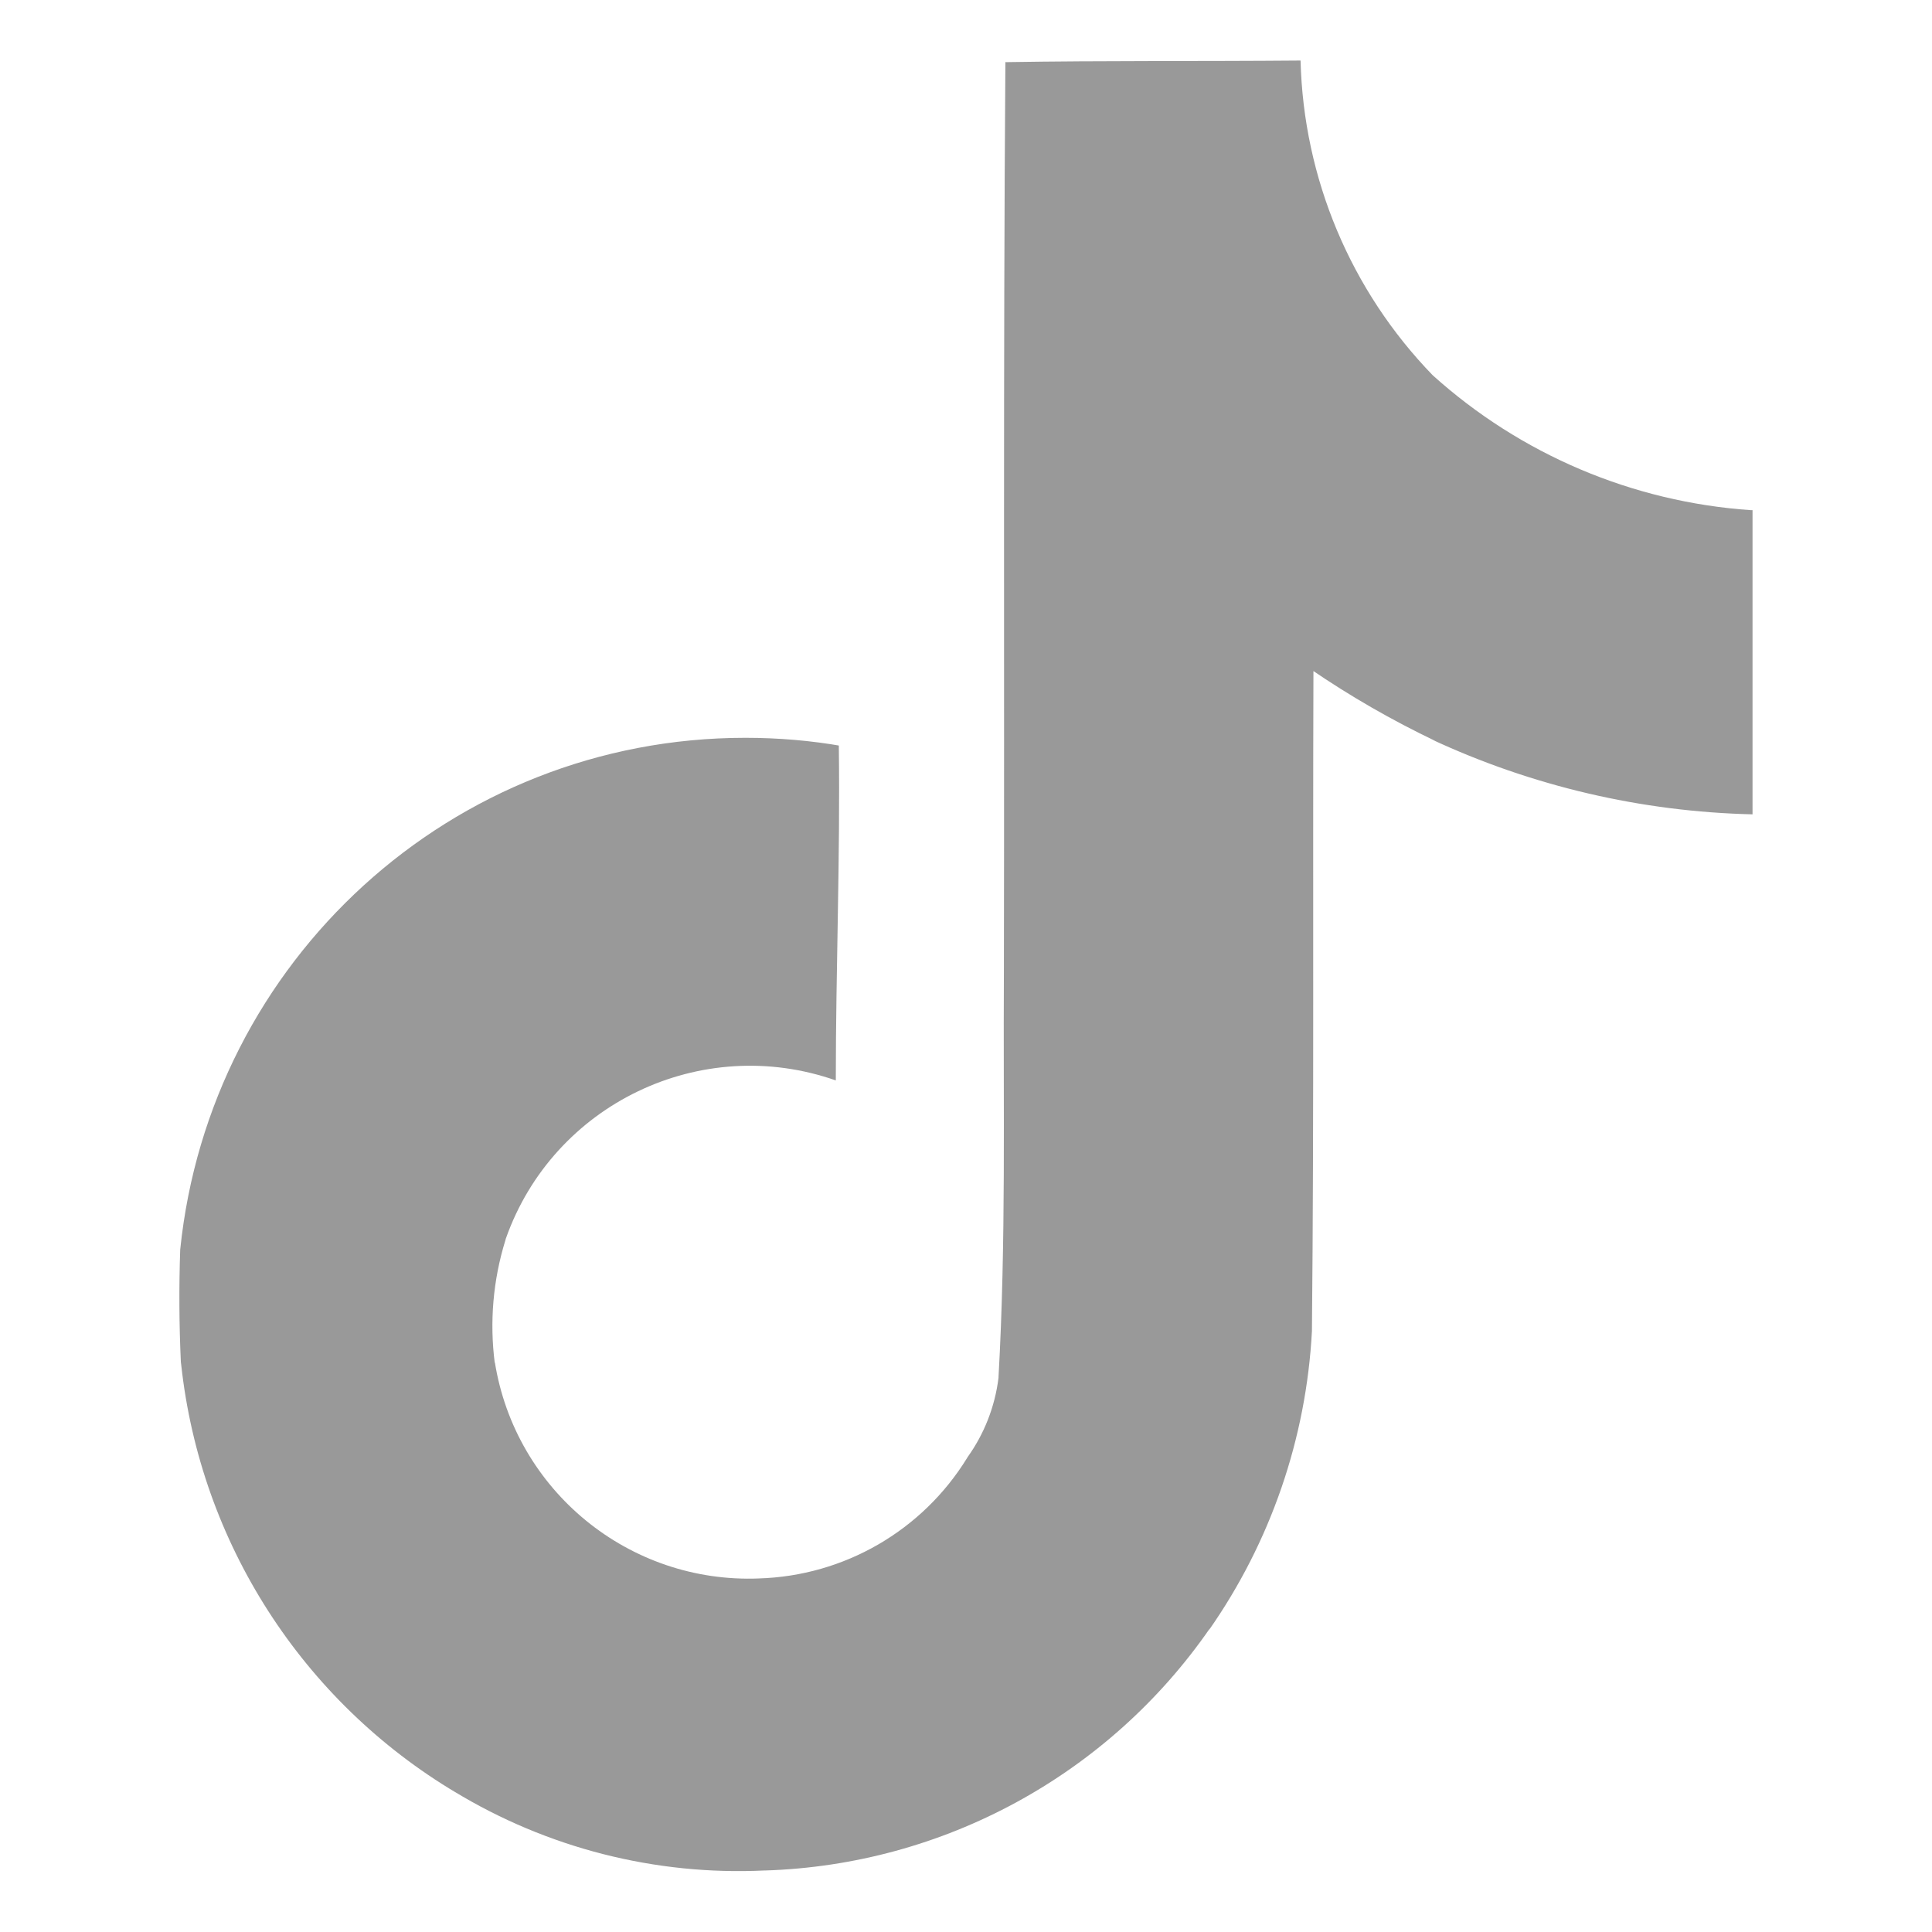
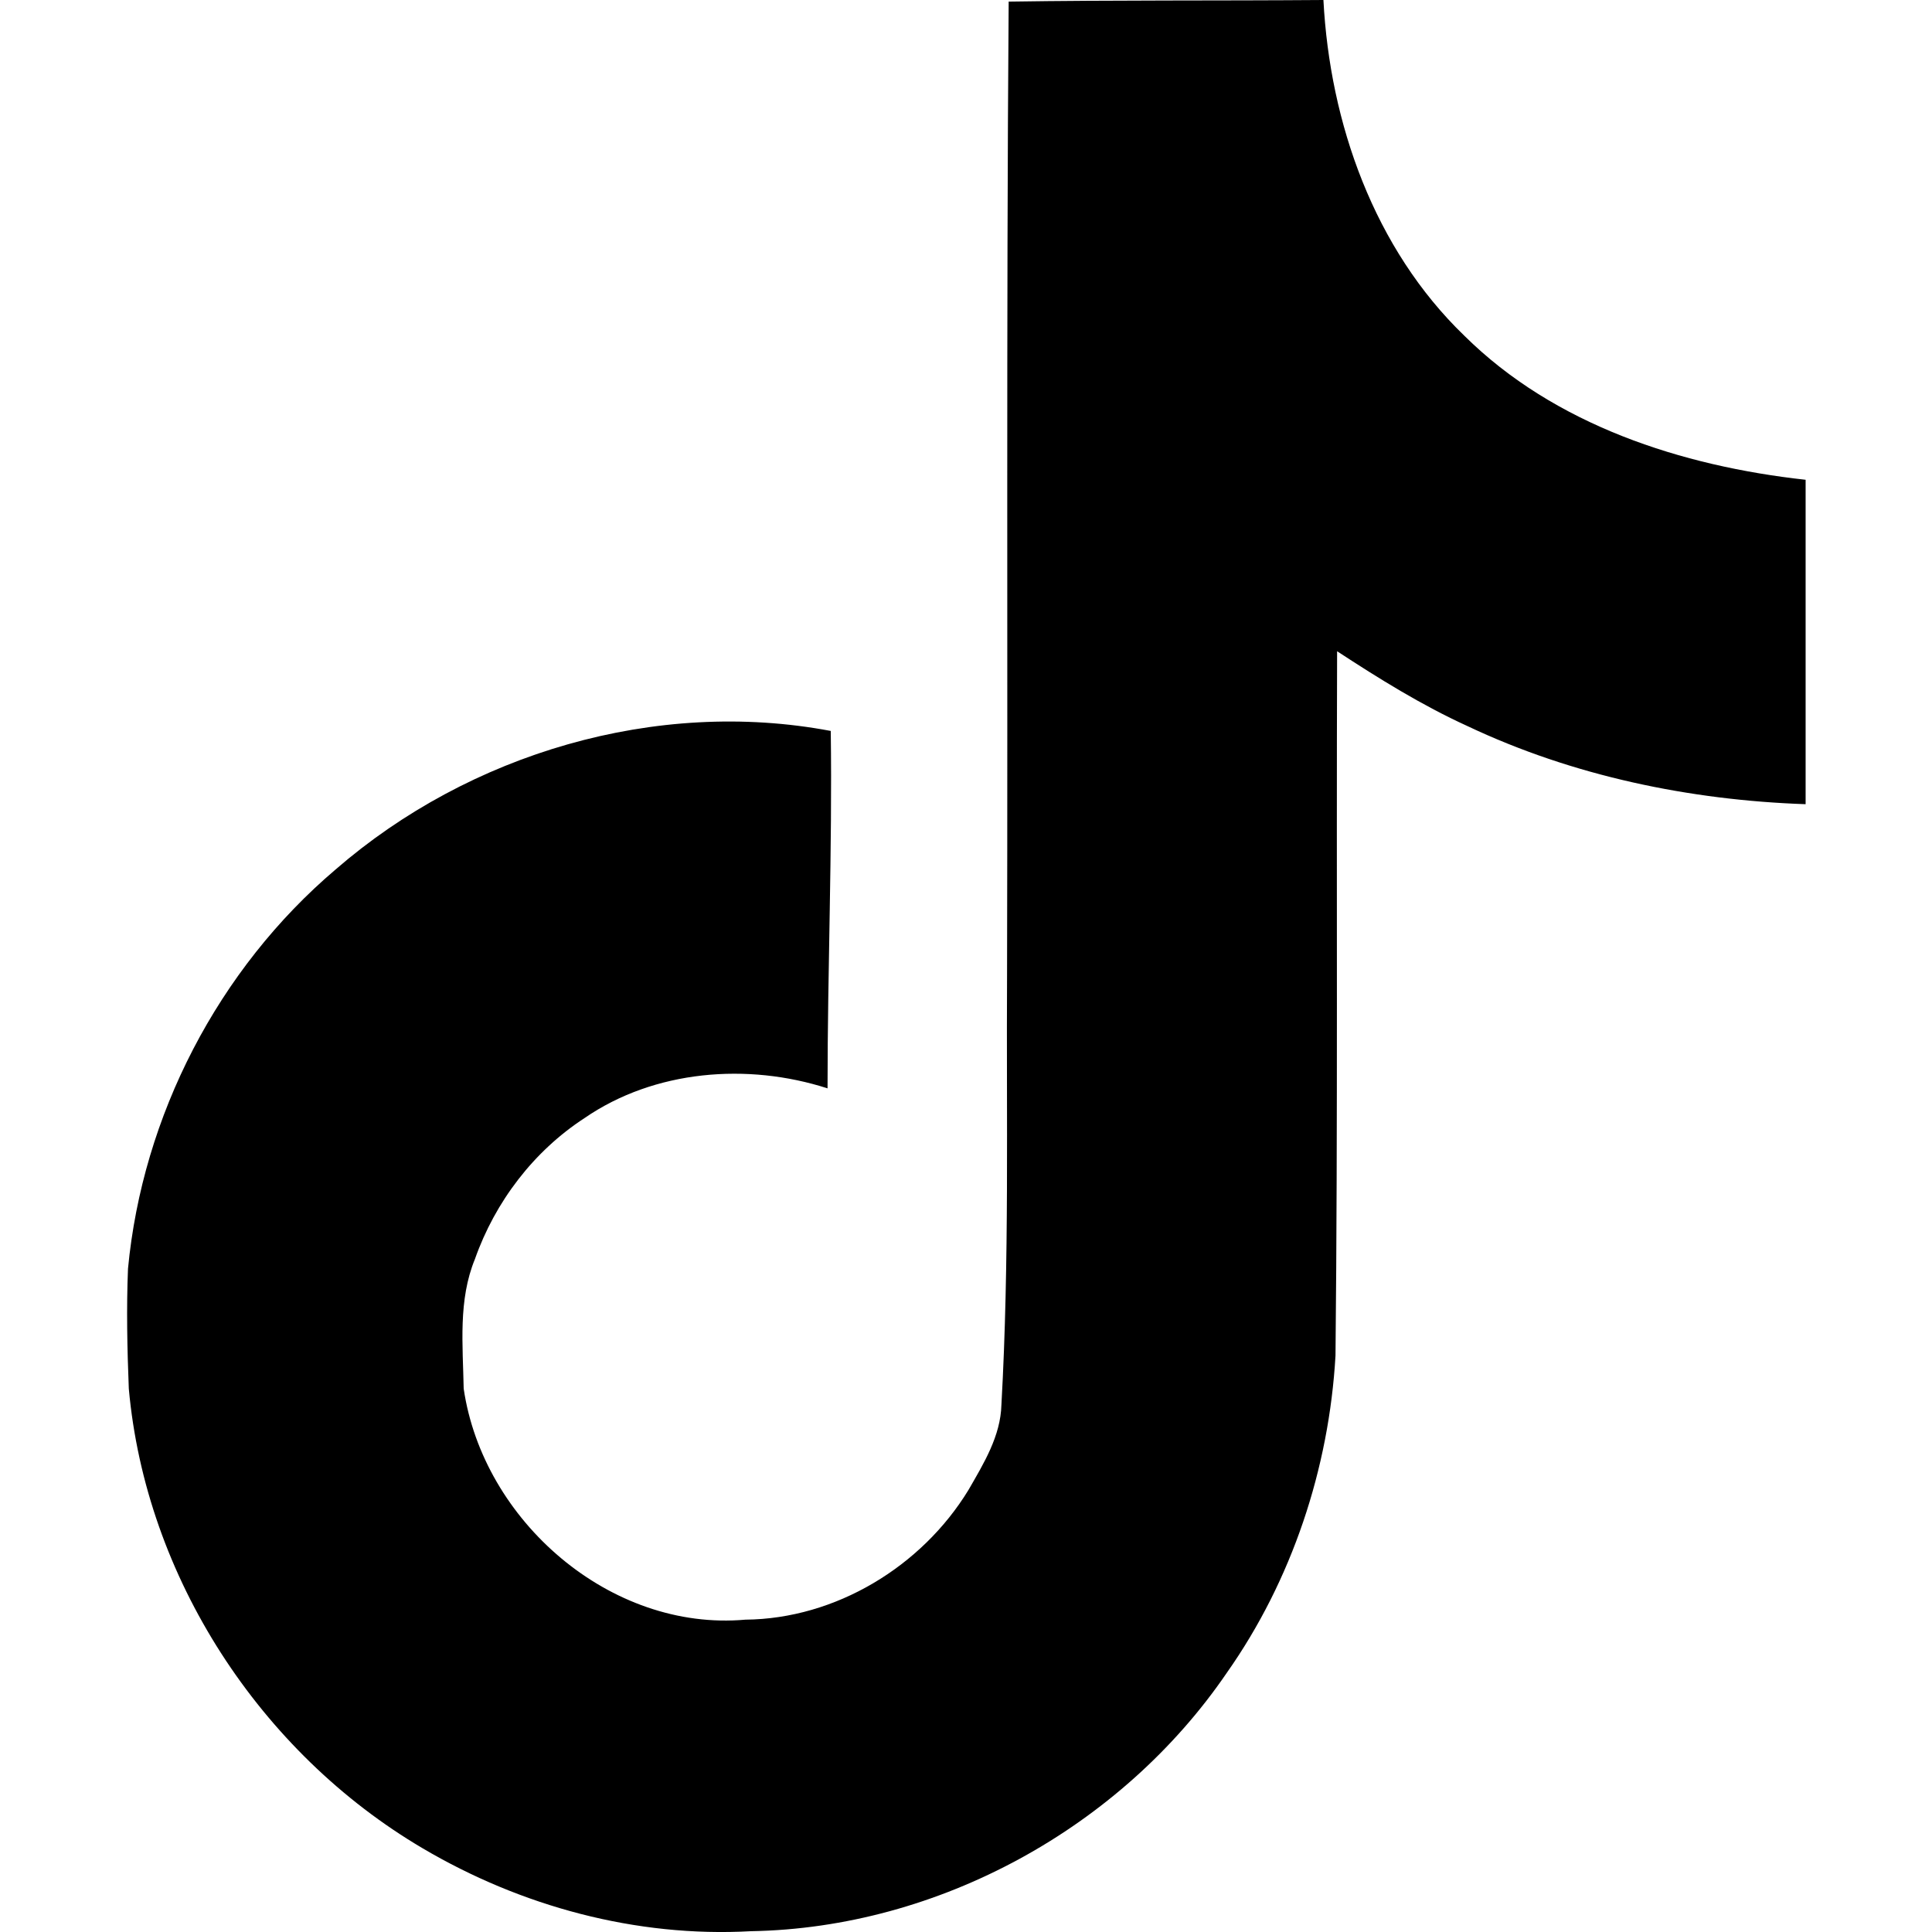
- <svg xmlns="http://www.w3.org/2000/svg" viewBox="0 0 18 18">
-   <path d="M9.369.579c.92-.015 1.835-.007 2.748-.015a4.37 4.37 0 0 0 1.232 2.933l-.001-.001a4.93 4.93 0 0 0 2.964 1.257h.016v2.834a7.5 7.5 0 0 1-2.998-.702l.046.02a8.7 8.7 0 0 1-1.169-.673l.03.019c-.007 2.052.006 4.105-.014 6.15a5.35 5.35 0 0 1-.96 2.787l.01-.018a5.24 5.24 0 0 1-4.146 2.257H7.12a5.102 5.102 0 0 1-2.89-.737l.021.013a5.31 5.31 0 0 1-2.563-3.99l-.003-.024a13 13 0 0 1-.006-1.047c.275-2.688 2.527-4.768 5.265-4.768q.463 0 .902.077l-.031-.005c.014 1.04-.028 2.08-.028 3.12a2.413 2.413 0 0 0-3.074 1.473l-.005.018a2.7 2.7 0 0 0-.098 1.145v-.013a2.396 2.396 0 0 0 2.464 2.017h-.005a2.36 2.36 0 0 0 1.941-1.122l.006-.01c.15-.21.253-.462.287-.738v-.007c.071-1.259.043-2.51.05-3.768.006-2.833-.007-5.659.014-8.484z" fill-opacity="0.4" />
+ <svg xmlns="http://www.w3.org/2000/svg" version="1.1" viewBox="0 0 1024 1024">
+   <path d="M534.613.853C590.506 0 645.973.426 701.44 0c3.413 65.28 26.88 131.84 74.667 177.92 47.787 47.36 115.2 69.12 180.907 76.373V426.24c-61.44-2.133-123.307-14.933-179.2-41.387-24.32-11.093-46.933-25.173-69.12-39.68-.427 124.587.427 249.173-.853 373.333-3.413 59.733-23.04 119.04-57.6 168.107-55.893 81.92-152.747 135.253-252.16 136.96-61.013 3.413-122.027-13.227-174.08-43.947-86.187-50.773-146.773-143.787-155.733-243.627-.853-21.333-1.28-42.667-.427-63.573 7.68-81.067 47.787-158.72 110.08-211.627 70.827-61.44 169.813-90.88 262.4-73.387.853 63.147-1.707 126.293-1.707 189.44-42.24-13.653-91.733-9.813-128.853 15.787-26.88 17.493-47.36 44.373-58.027 74.667-8.96 21.76-6.4 45.653-5.973 68.693 10.24 69.973 77.653 128.853 149.333 122.453 47.787-.427 93.44-28.16 118.187-68.693 8.107-14.08 17.067-28.587 17.493-45.227 4.267-76.373 2.56-152.32 2.987-228.693.427-171.947-.427-343.467.853-514.987z" />
</svg>
